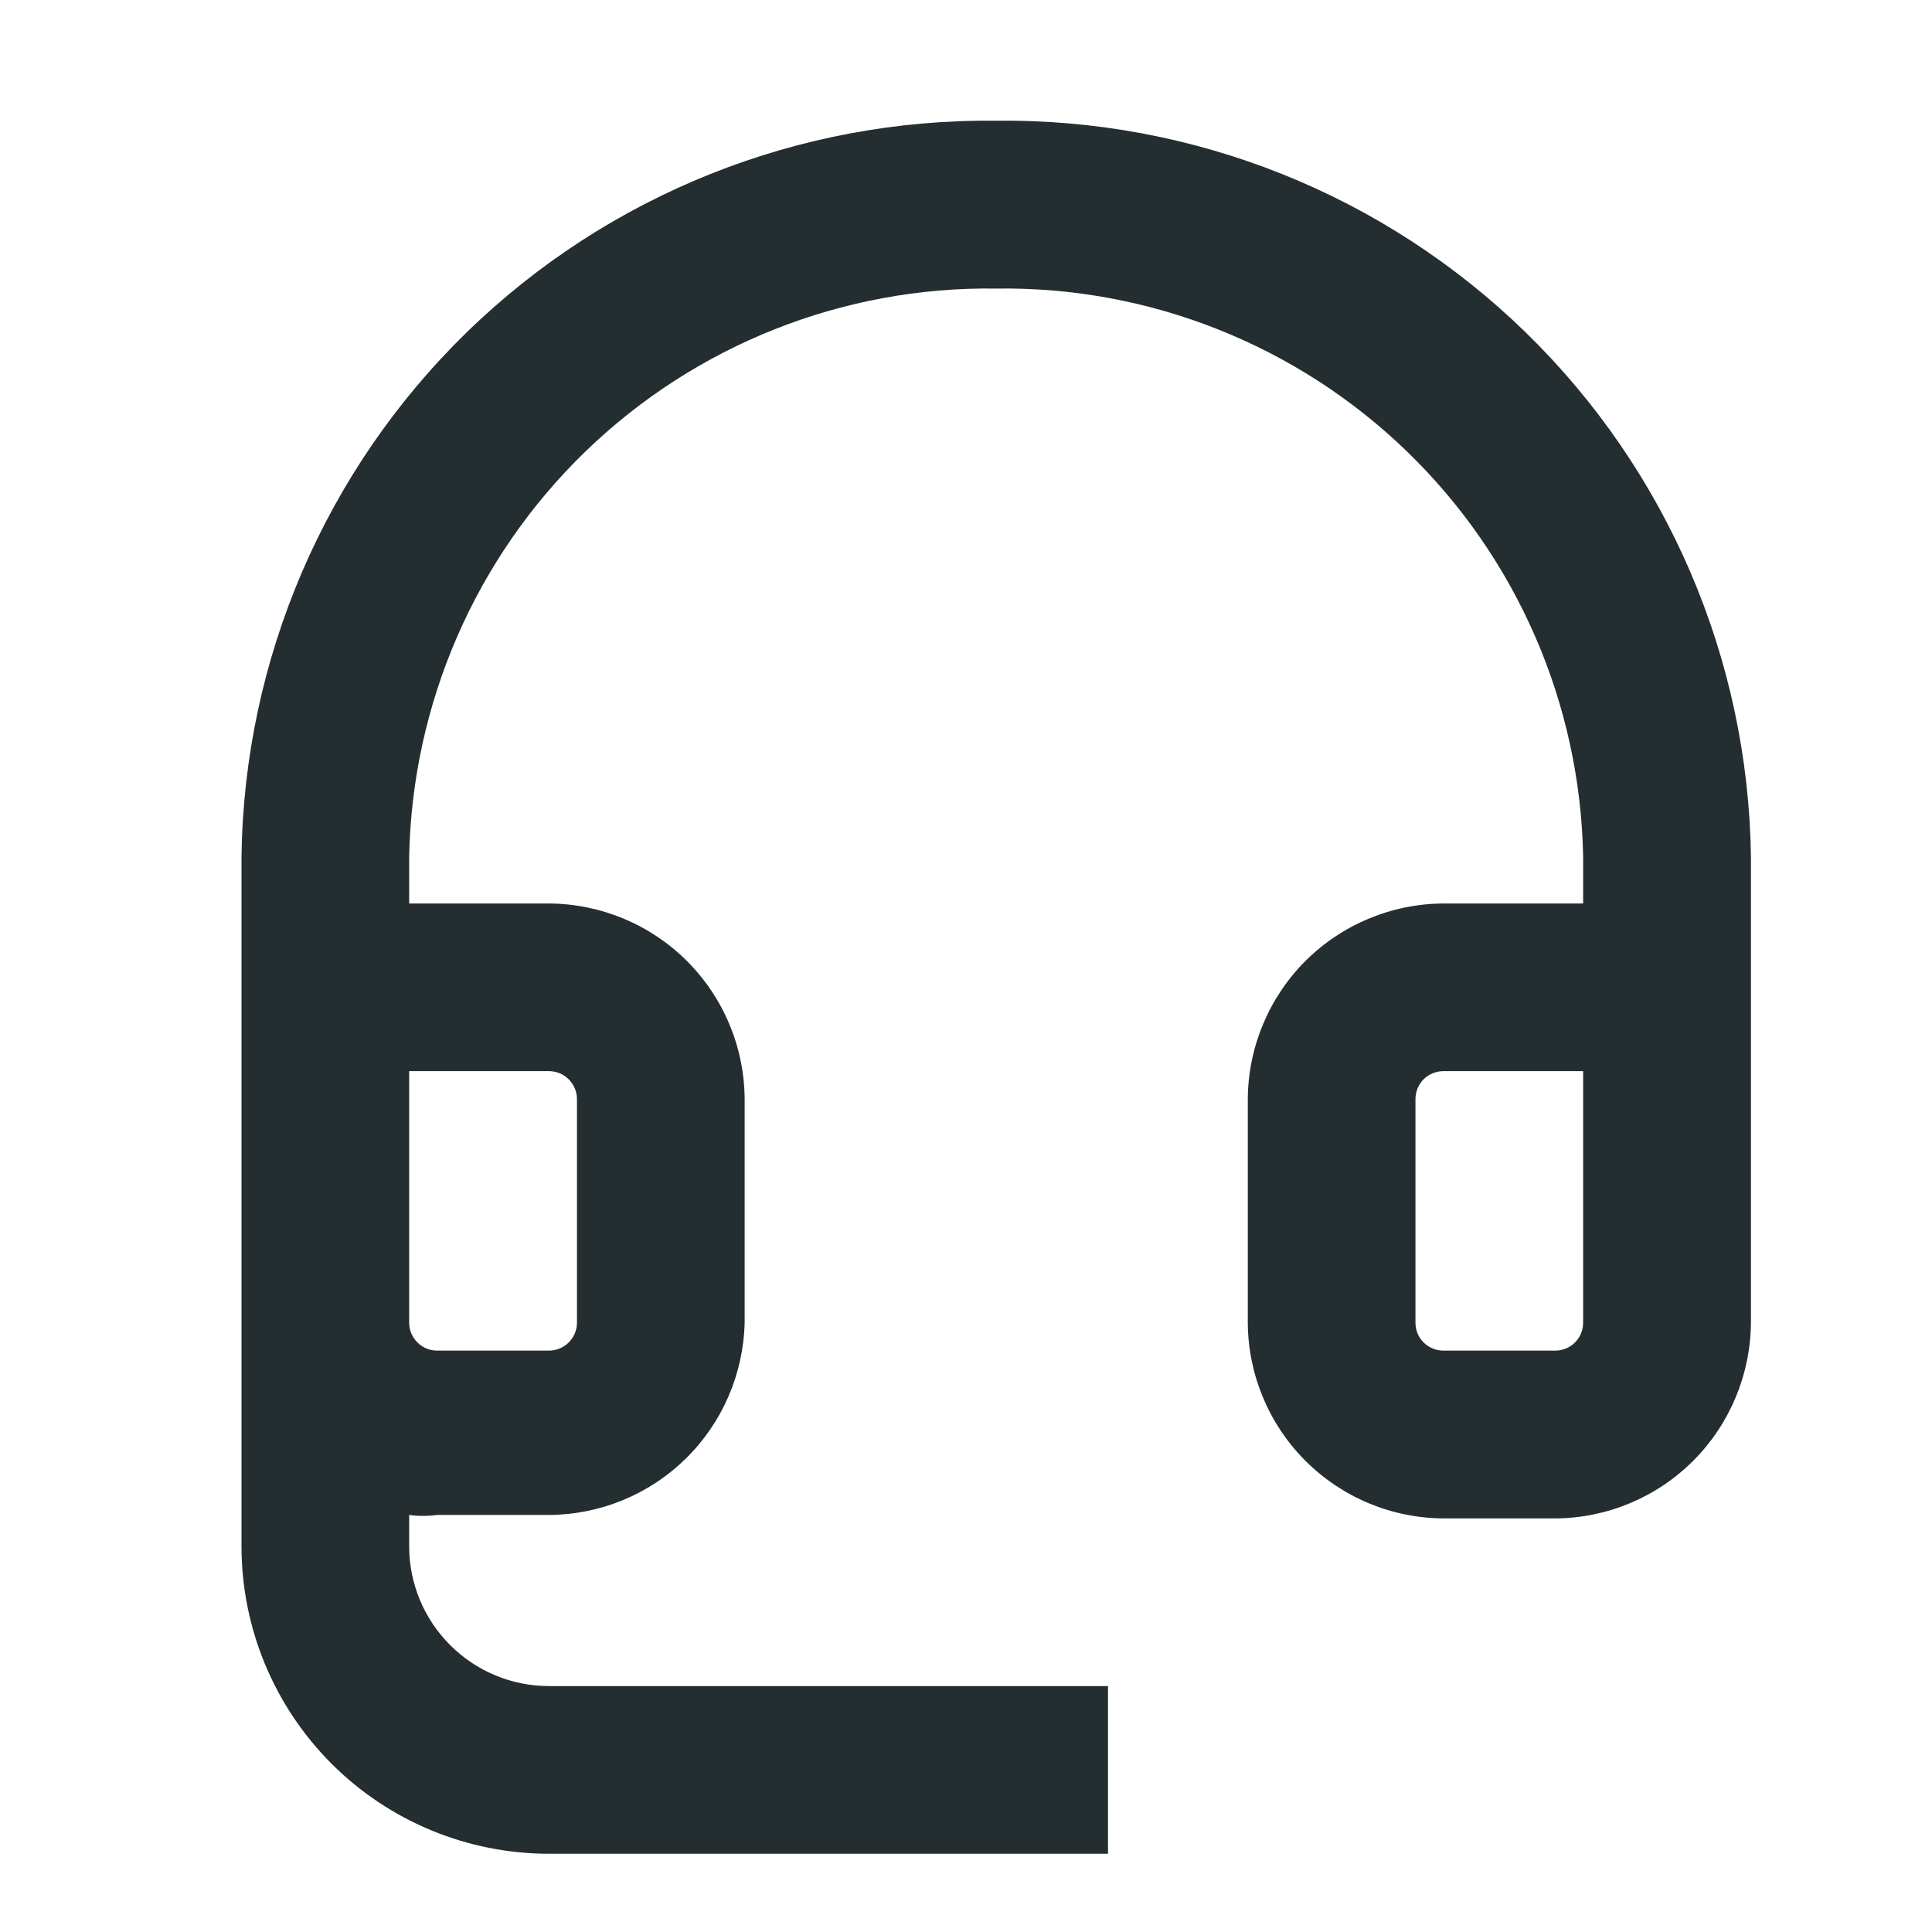
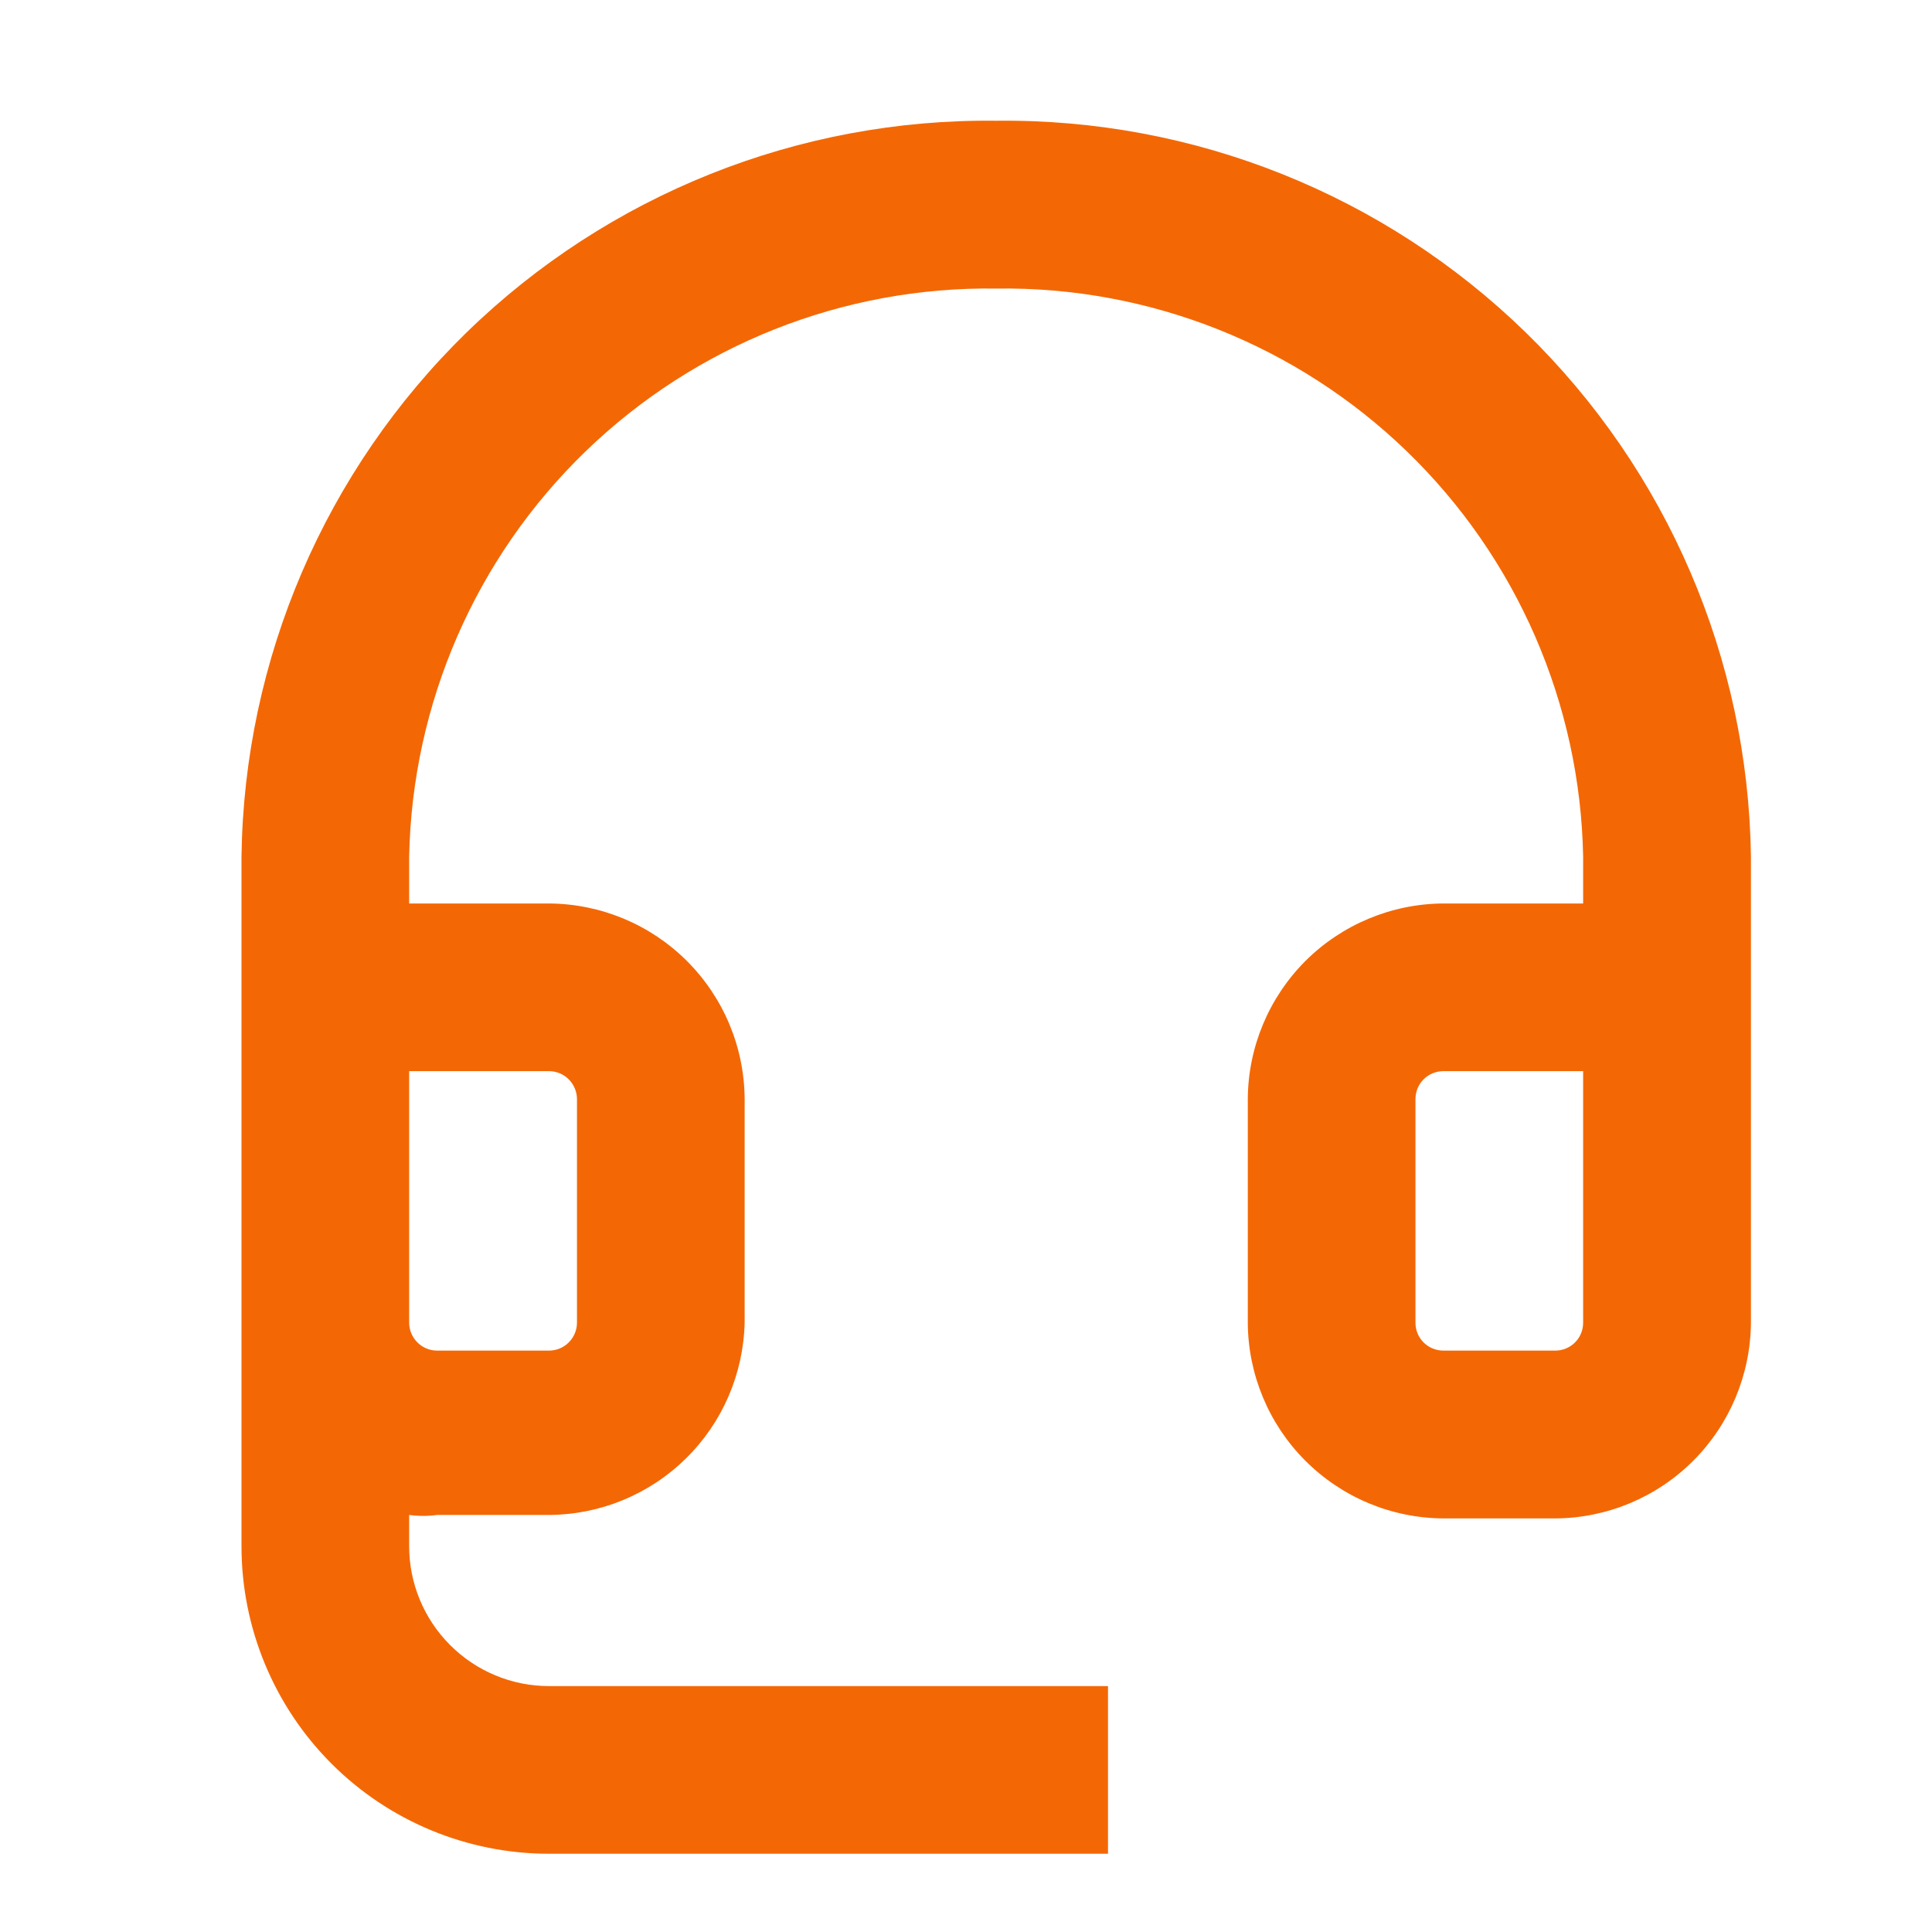
<svg xmlns="http://www.w3.org/2000/svg" width="14" height="14" viewBox="0 0 14 14" fill="none">
  <g id="headset">
-     <path id="Vector" d="M7.219 0.875C5.787 0.858 4.407 1.41 3.381 2.409C2.356 3.409 1.769 4.775 1.75 6.206V11.205C1.75 11.796 1.985 12.363 2.403 12.781C2.82 13.198 3.387 13.433 3.978 13.433H8.029V12.218H3.978C3.709 12.218 3.452 12.111 3.262 11.921C3.072 11.731 2.965 11.474 2.965 11.205V10.978C3.033 10.987 3.101 10.987 3.168 10.978H3.978C4.349 10.976 4.705 10.83 4.97 10.569C5.235 10.309 5.387 9.956 5.396 9.585V7.965C5.394 7.589 5.244 7.23 4.978 6.964C4.713 6.699 4.353 6.549 3.978 6.547H2.965V6.206C2.987 5.098 3.446 4.042 4.243 3.271C5.04 2.5 6.11 2.075 7.219 2.091C8.328 2.075 9.398 2.5 10.195 3.271C10.992 4.042 11.451 5.098 11.472 6.206V6.547H10.46C10.084 6.549 9.725 6.699 9.459 6.964C9.194 7.23 9.044 7.589 9.042 7.965V9.585C9.044 9.96 9.194 10.32 9.459 10.585C9.725 10.851 10.084 11.001 10.46 11.003H11.27C11.645 11.001 12.004 10.851 12.27 10.585C12.535 10.32 12.685 9.96 12.688 9.585V6.206C12.668 4.775 12.082 3.409 11.056 2.409C10.031 1.41 8.651 0.858 7.219 0.875ZM3.978 7.762C4.032 7.762 4.083 7.783 4.121 7.821C4.159 7.859 4.181 7.911 4.181 7.965V9.585C4.181 9.639 4.159 9.69 4.121 9.728C4.083 9.766 4.032 9.787 3.978 9.787H3.168C3.114 9.787 3.063 9.766 3.025 9.728C2.987 9.69 2.965 9.639 2.965 9.585V7.762H3.978ZM11.472 9.585C11.472 9.639 11.451 9.69 11.413 9.728C11.375 9.766 11.323 9.787 11.27 9.787H10.46C10.406 9.787 10.354 9.766 10.316 9.728C10.278 9.69 10.257 9.639 10.257 9.585V7.965C10.257 7.911 10.278 7.859 10.316 7.821C10.354 7.783 10.406 7.762 10.46 7.762H11.472V9.585Z" fill="#242E30" />
+     <path id="Vector" d="M7.219 0.875C5.787 0.858 4.407 1.41 3.381 2.409C2.356 3.409 1.769 4.775 1.75 6.206V11.205C1.75 11.796 1.985 12.363 2.403 12.781C2.82 13.198 3.387 13.433 3.978 13.433H8.029V12.218H3.978C3.709 12.218 3.452 12.111 3.262 11.921C3.072 11.731 2.965 11.474 2.965 11.205V10.978C3.033 10.987 3.101 10.987 3.168 10.978H3.978C4.349 10.976 4.705 10.83 4.97 10.569C5.235 10.309 5.387 9.956 5.396 9.585V7.965C5.394 7.589 5.244 7.23 4.978 6.964C4.713 6.699 4.353 6.549 3.978 6.547H2.965V6.206C2.987 5.098 3.446 4.042 4.243 3.271C5.04 2.5 6.11 2.075 7.219 2.091C8.328 2.075 9.398 2.5 10.195 3.271C10.992 4.042 11.451 5.098 11.472 6.206V6.547H10.46C10.084 6.549 9.725 6.699 9.459 6.964C9.194 7.23 9.044 7.589 9.042 7.965V9.585C9.044 9.96 9.194 10.32 9.459 10.585C9.725 10.851 10.084 11.001 10.46 11.003H11.27C11.645 11.001 12.004 10.851 12.27 10.585C12.535 10.32 12.685 9.96 12.688 9.585V6.206C12.668 4.775 12.082 3.409 11.056 2.409C10.031 1.41 8.651 0.858 7.219 0.875ZM3.978 7.762C4.032 7.762 4.083 7.783 4.121 7.821C4.159 7.859 4.181 7.911 4.181 7.965V9.585C4.181 9.639 4.159 9.69 4.121 9.728C4.083 9.766 4.032 9.787 3.978 9.787H3.168C3.114 9.787 3.063 9.766 3.025 9.728C2.987 9.69 2.965 9.639 2.965 9.585V7.762H3.978ZM11.472 9.585C11.472 9.639 11.451 9.69 11.413 9.728C11.375 9.766 11.323 9.787 11.27 9.787H10.46C10.406 9.787 10.354 9.766 10.316 9.728C10.278 9.69 10.257 9.639 10.257 9.585V7.965C10.257 7.911 10.278 7.859 10.316 7.821C10.354 7.783 10.406 7.762 10.46 7.762H11.472V9.585Z" fill="#f36805" />
  </g>
</svg>
